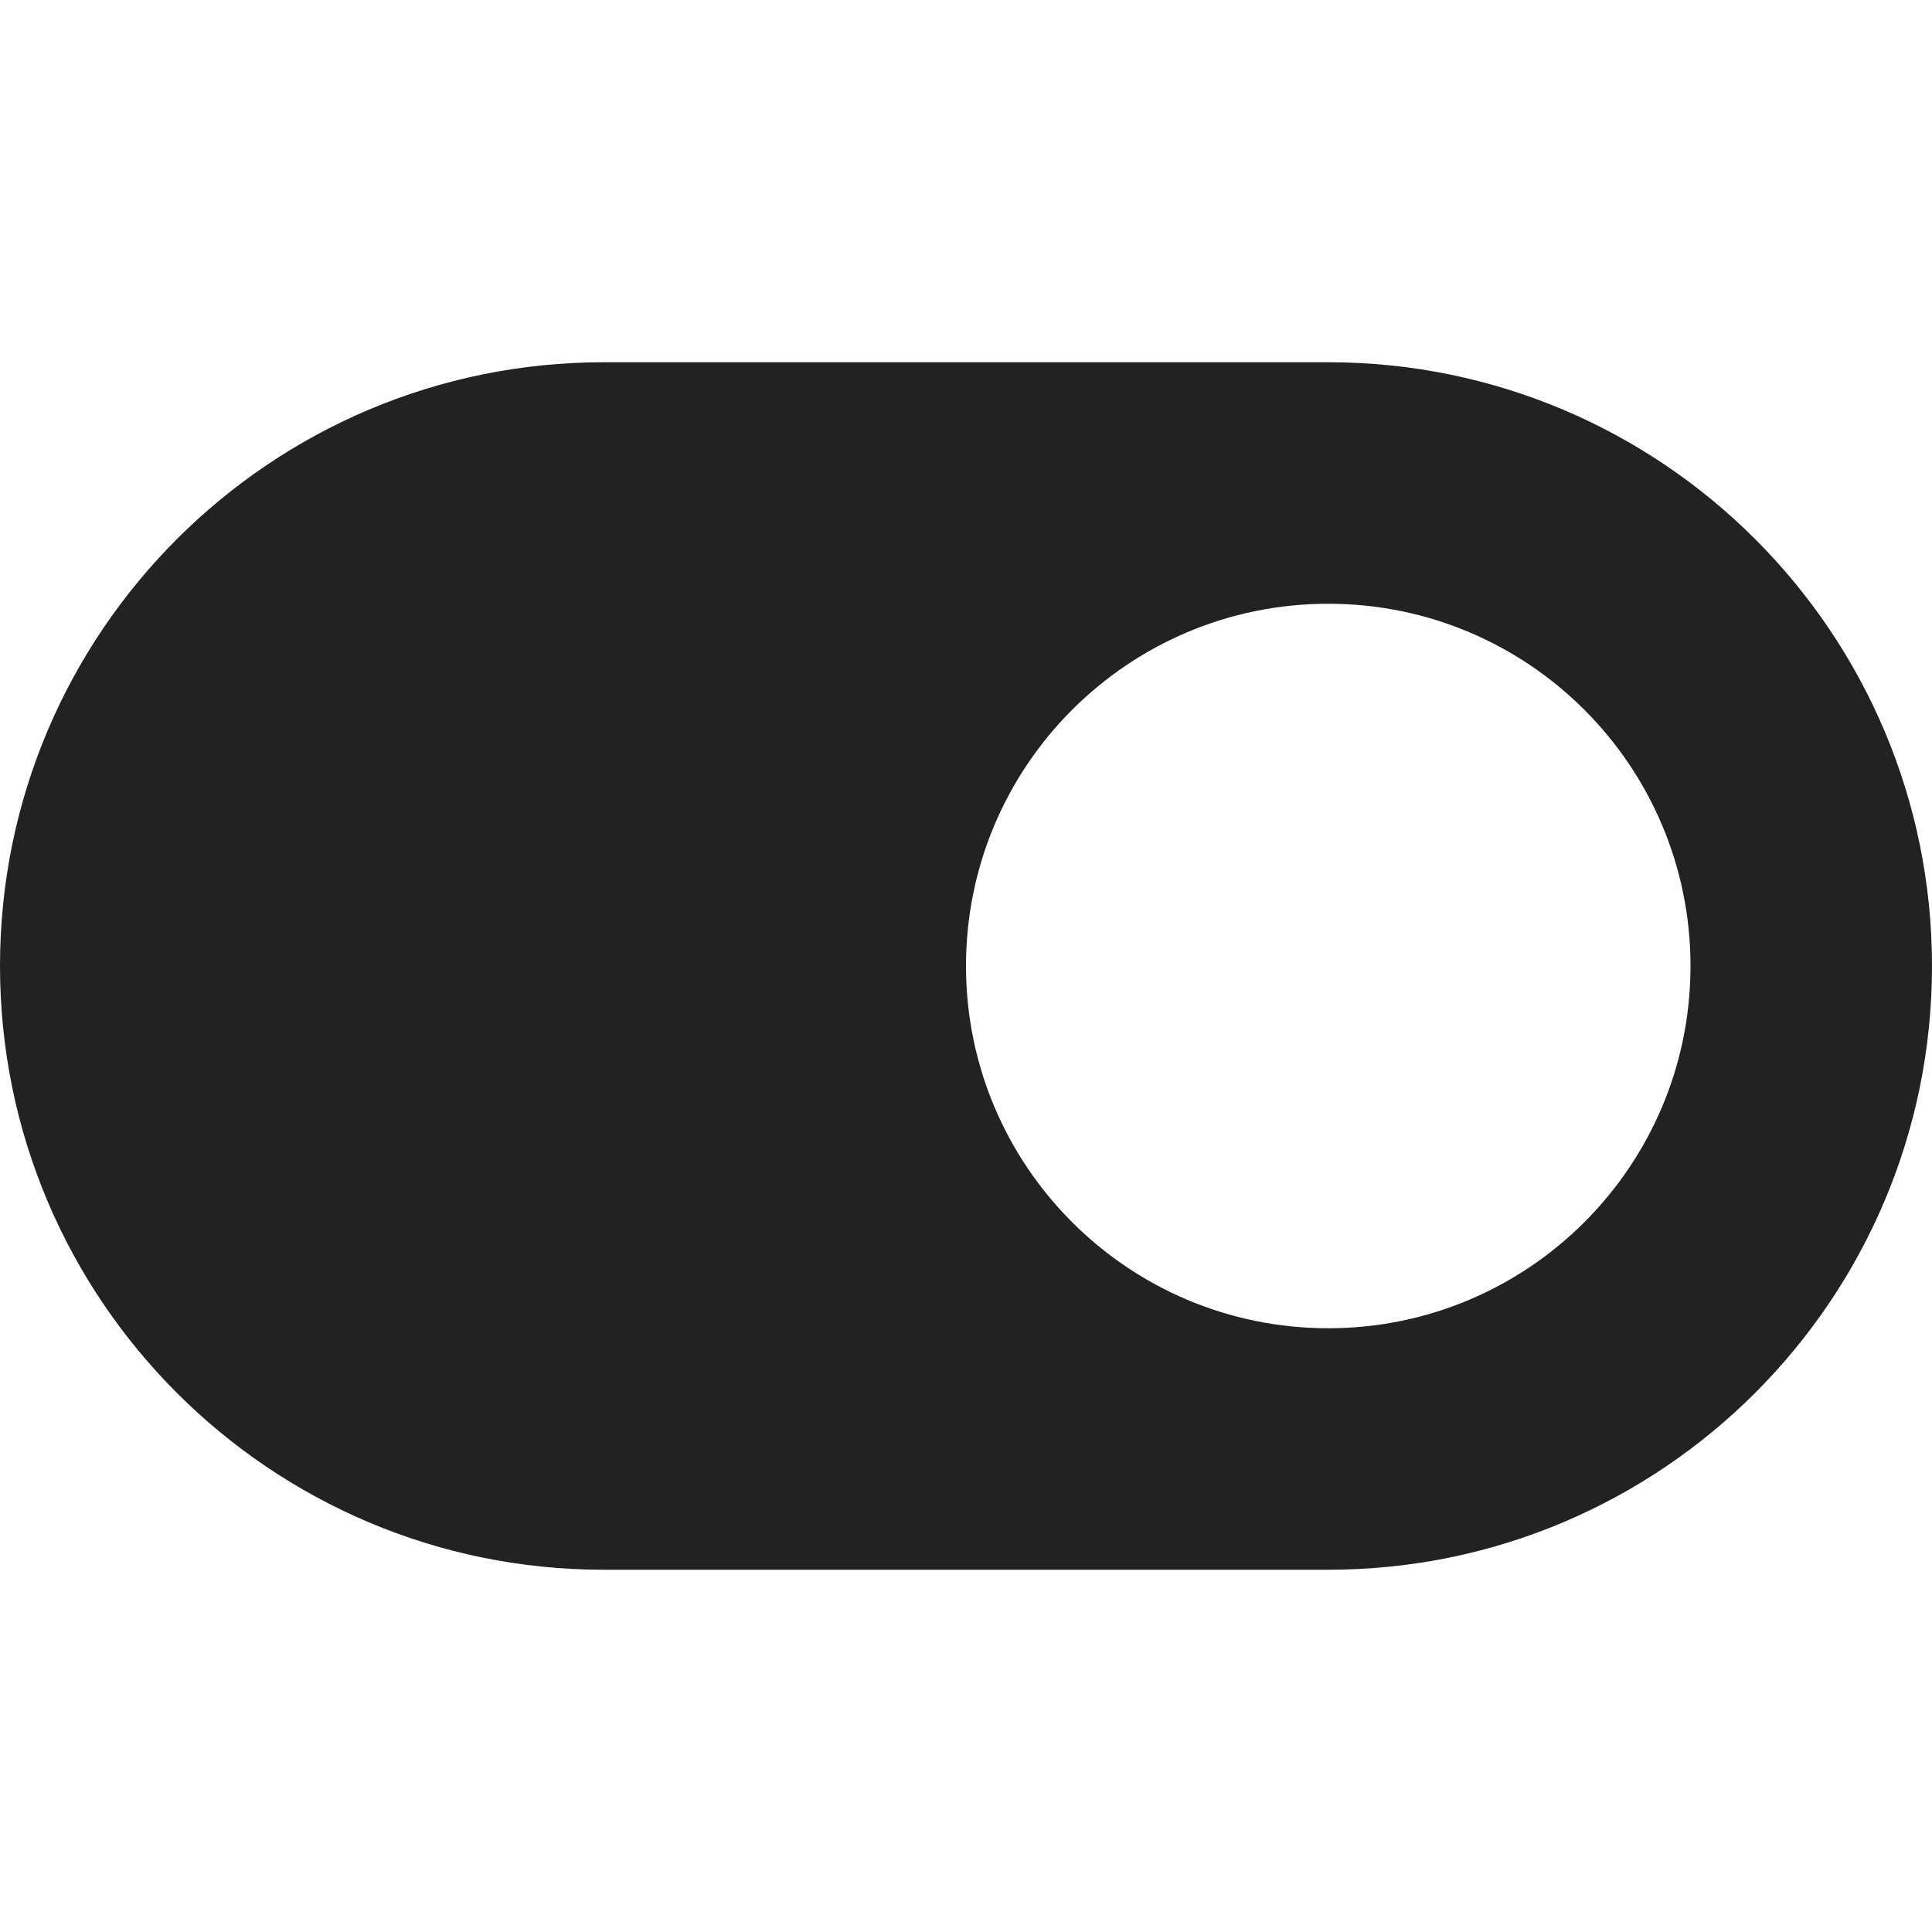
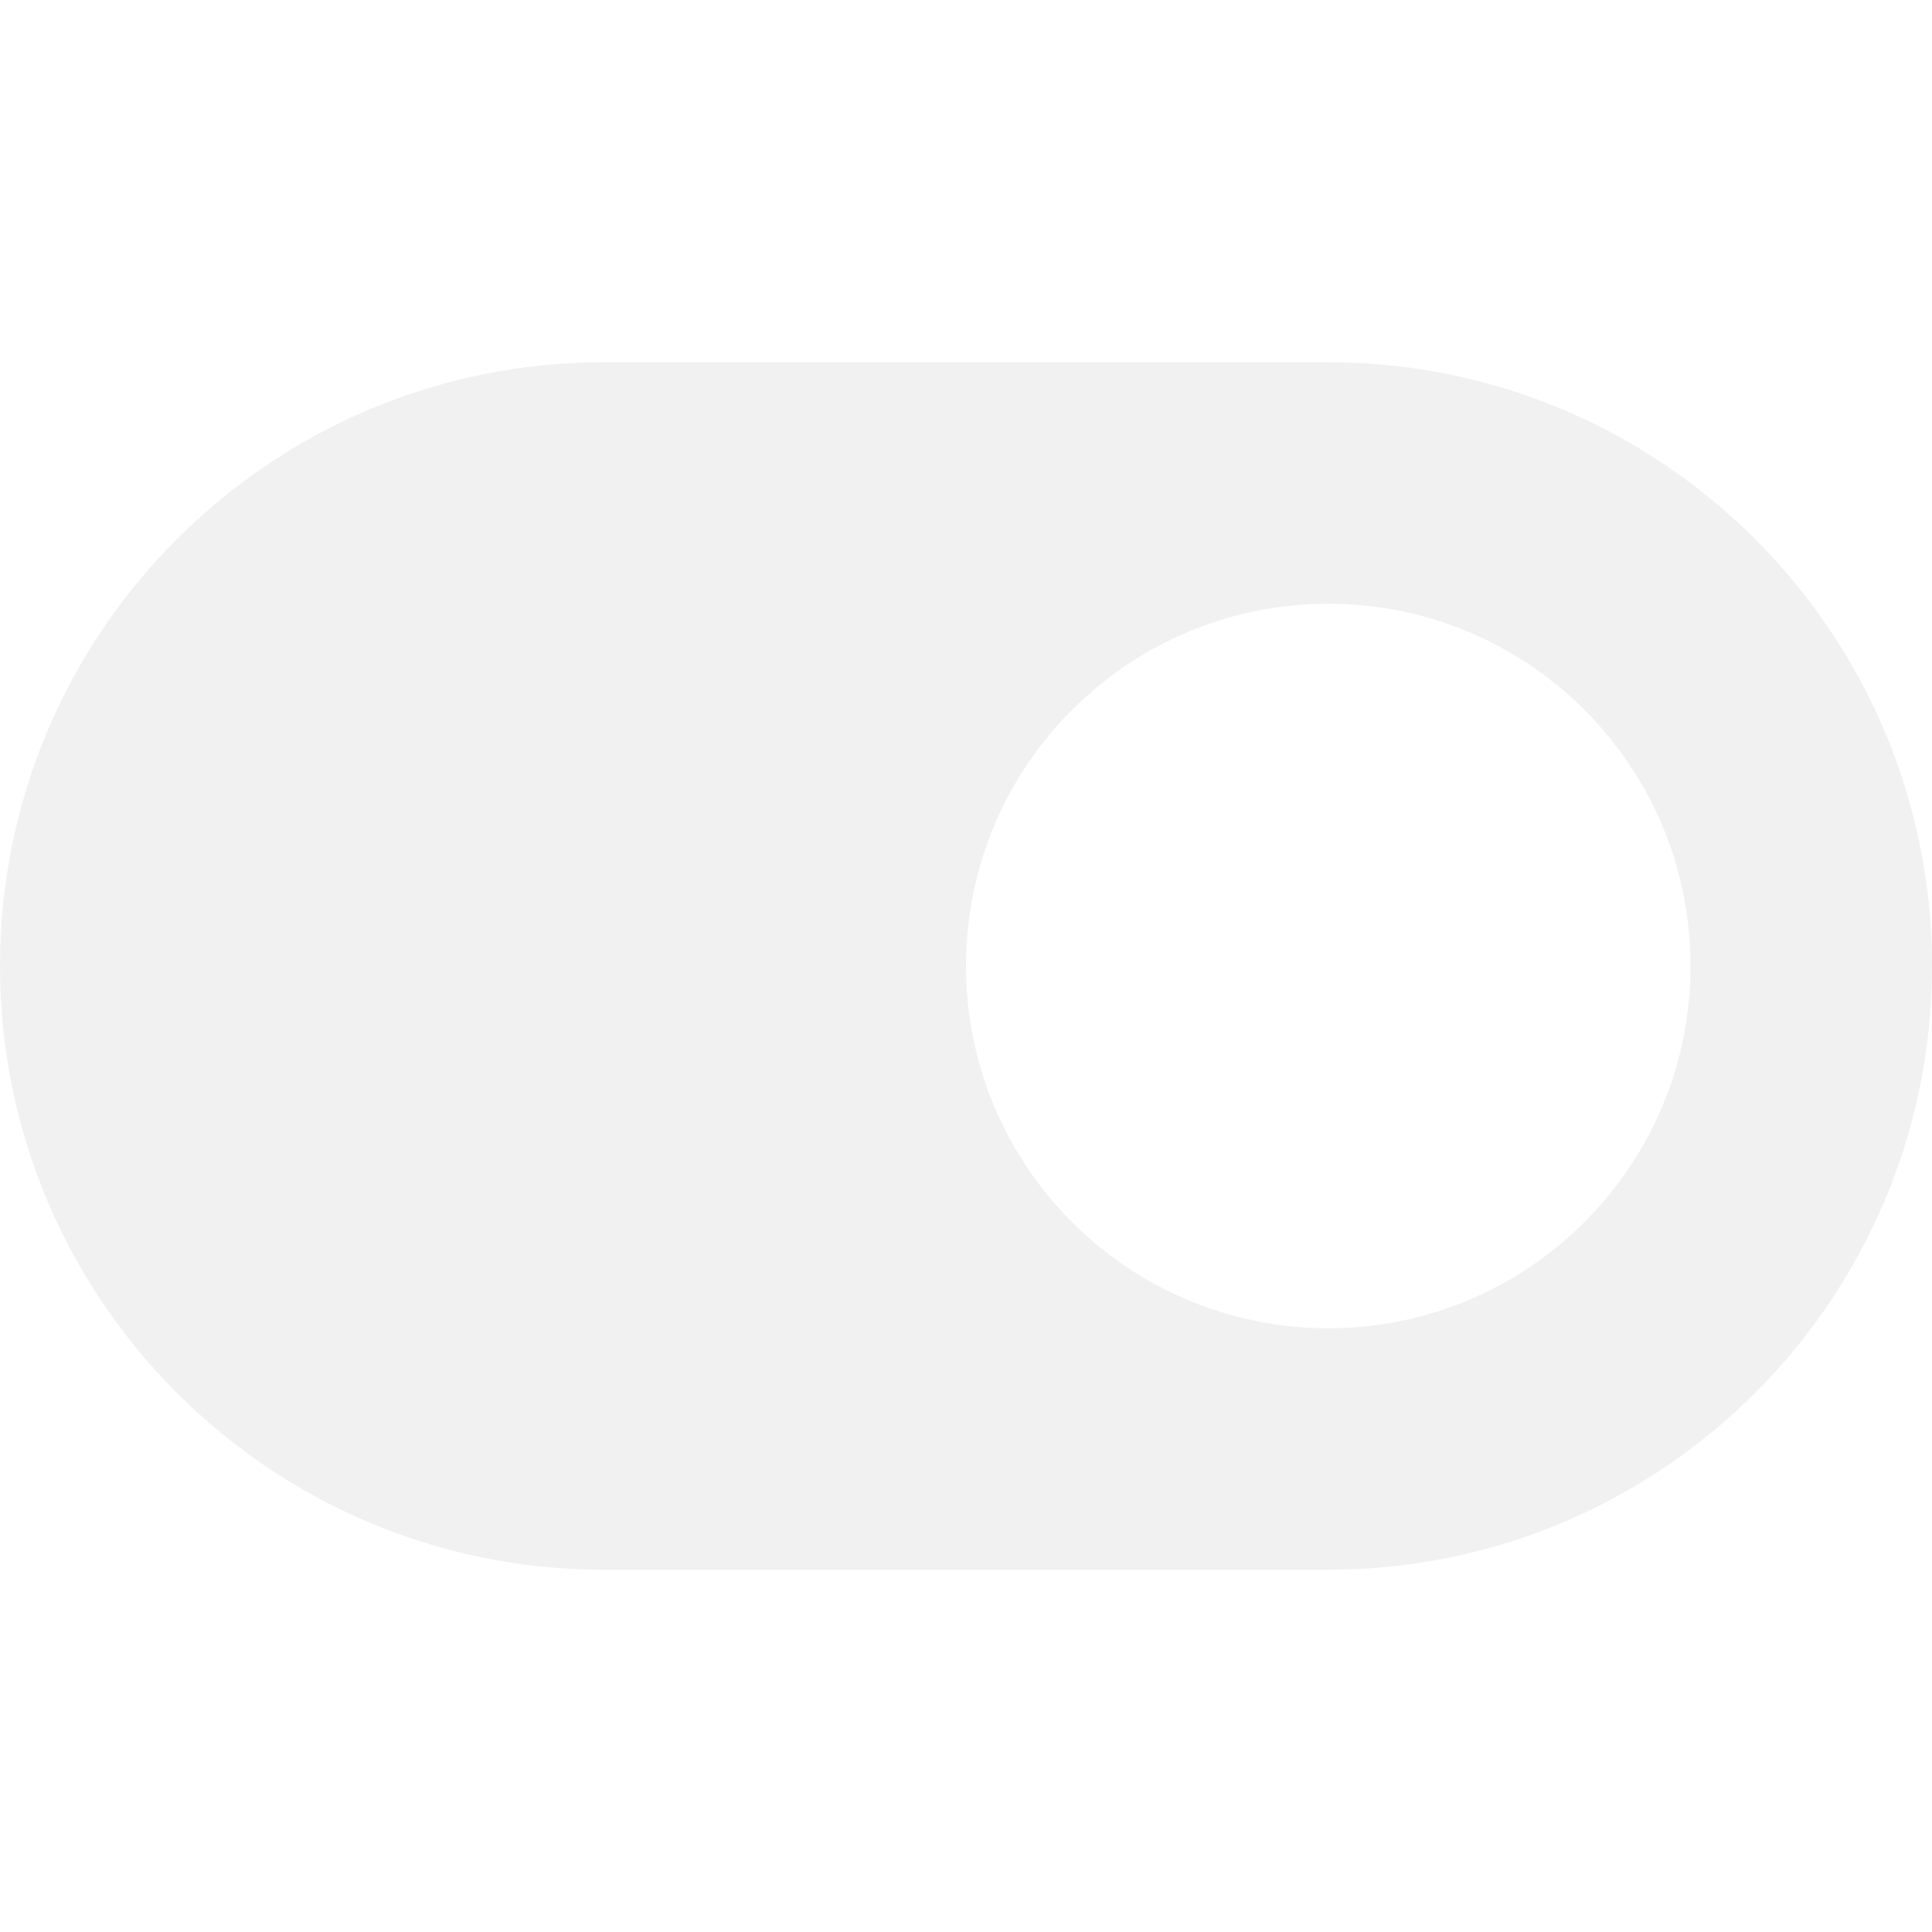
- <svg xmlns="http://www.w3.org/2000/svg" viewBox="0 0 16 16" fill="none" stroke="#00000000" transform="rotate(0)">
+ <svg xmlns="http://www.w3.org/2000/svg" viewBox="0 0 16 16" fill="none" transform="rotate(0)">
  <g id="SVGRepo_bgCarrier" stroke-width="0" />
  <g id="SVGRepo_tracerCarrier" stroke-linecap="round" stroke-linejoin="round" />
  <g id="SVGRepo_iconCarrier">
-     <path fill-rule="evenodd" clip-rule="evenodd" d="M11 3C13.761 3 16 5.239 16 8C16 10.761 13.761 13 11 13H5C2.239 13 0 10.761 0 8C0 5.239 2.239 3 5 3H11ZM11 5C12.657 5 14 6.343 14 8C14 9.657 12.657 11 11 11C9.343 11 8 9.657 8 8C8 6.343 9.343 5 11 5Z" fill="#222" />
+     <path fill-rule="evenodd" clip-rule="evenodd" d="M11 3C13.761 3 16 5.239 16 8C16 10.761 13.761 13 11 13H5C2.239 13 0 10.761 0 8C0 5.239 2.239 3 5 3H11ZM11 5C12.657 5 14 6.343 14 8C14 9.657 12.657 11 11 11C9.343 11 8 9.657 8 8C8 6.343 9.343 5 11 5Z" fill="#f1f1f1" />
  </g>
</svg>
